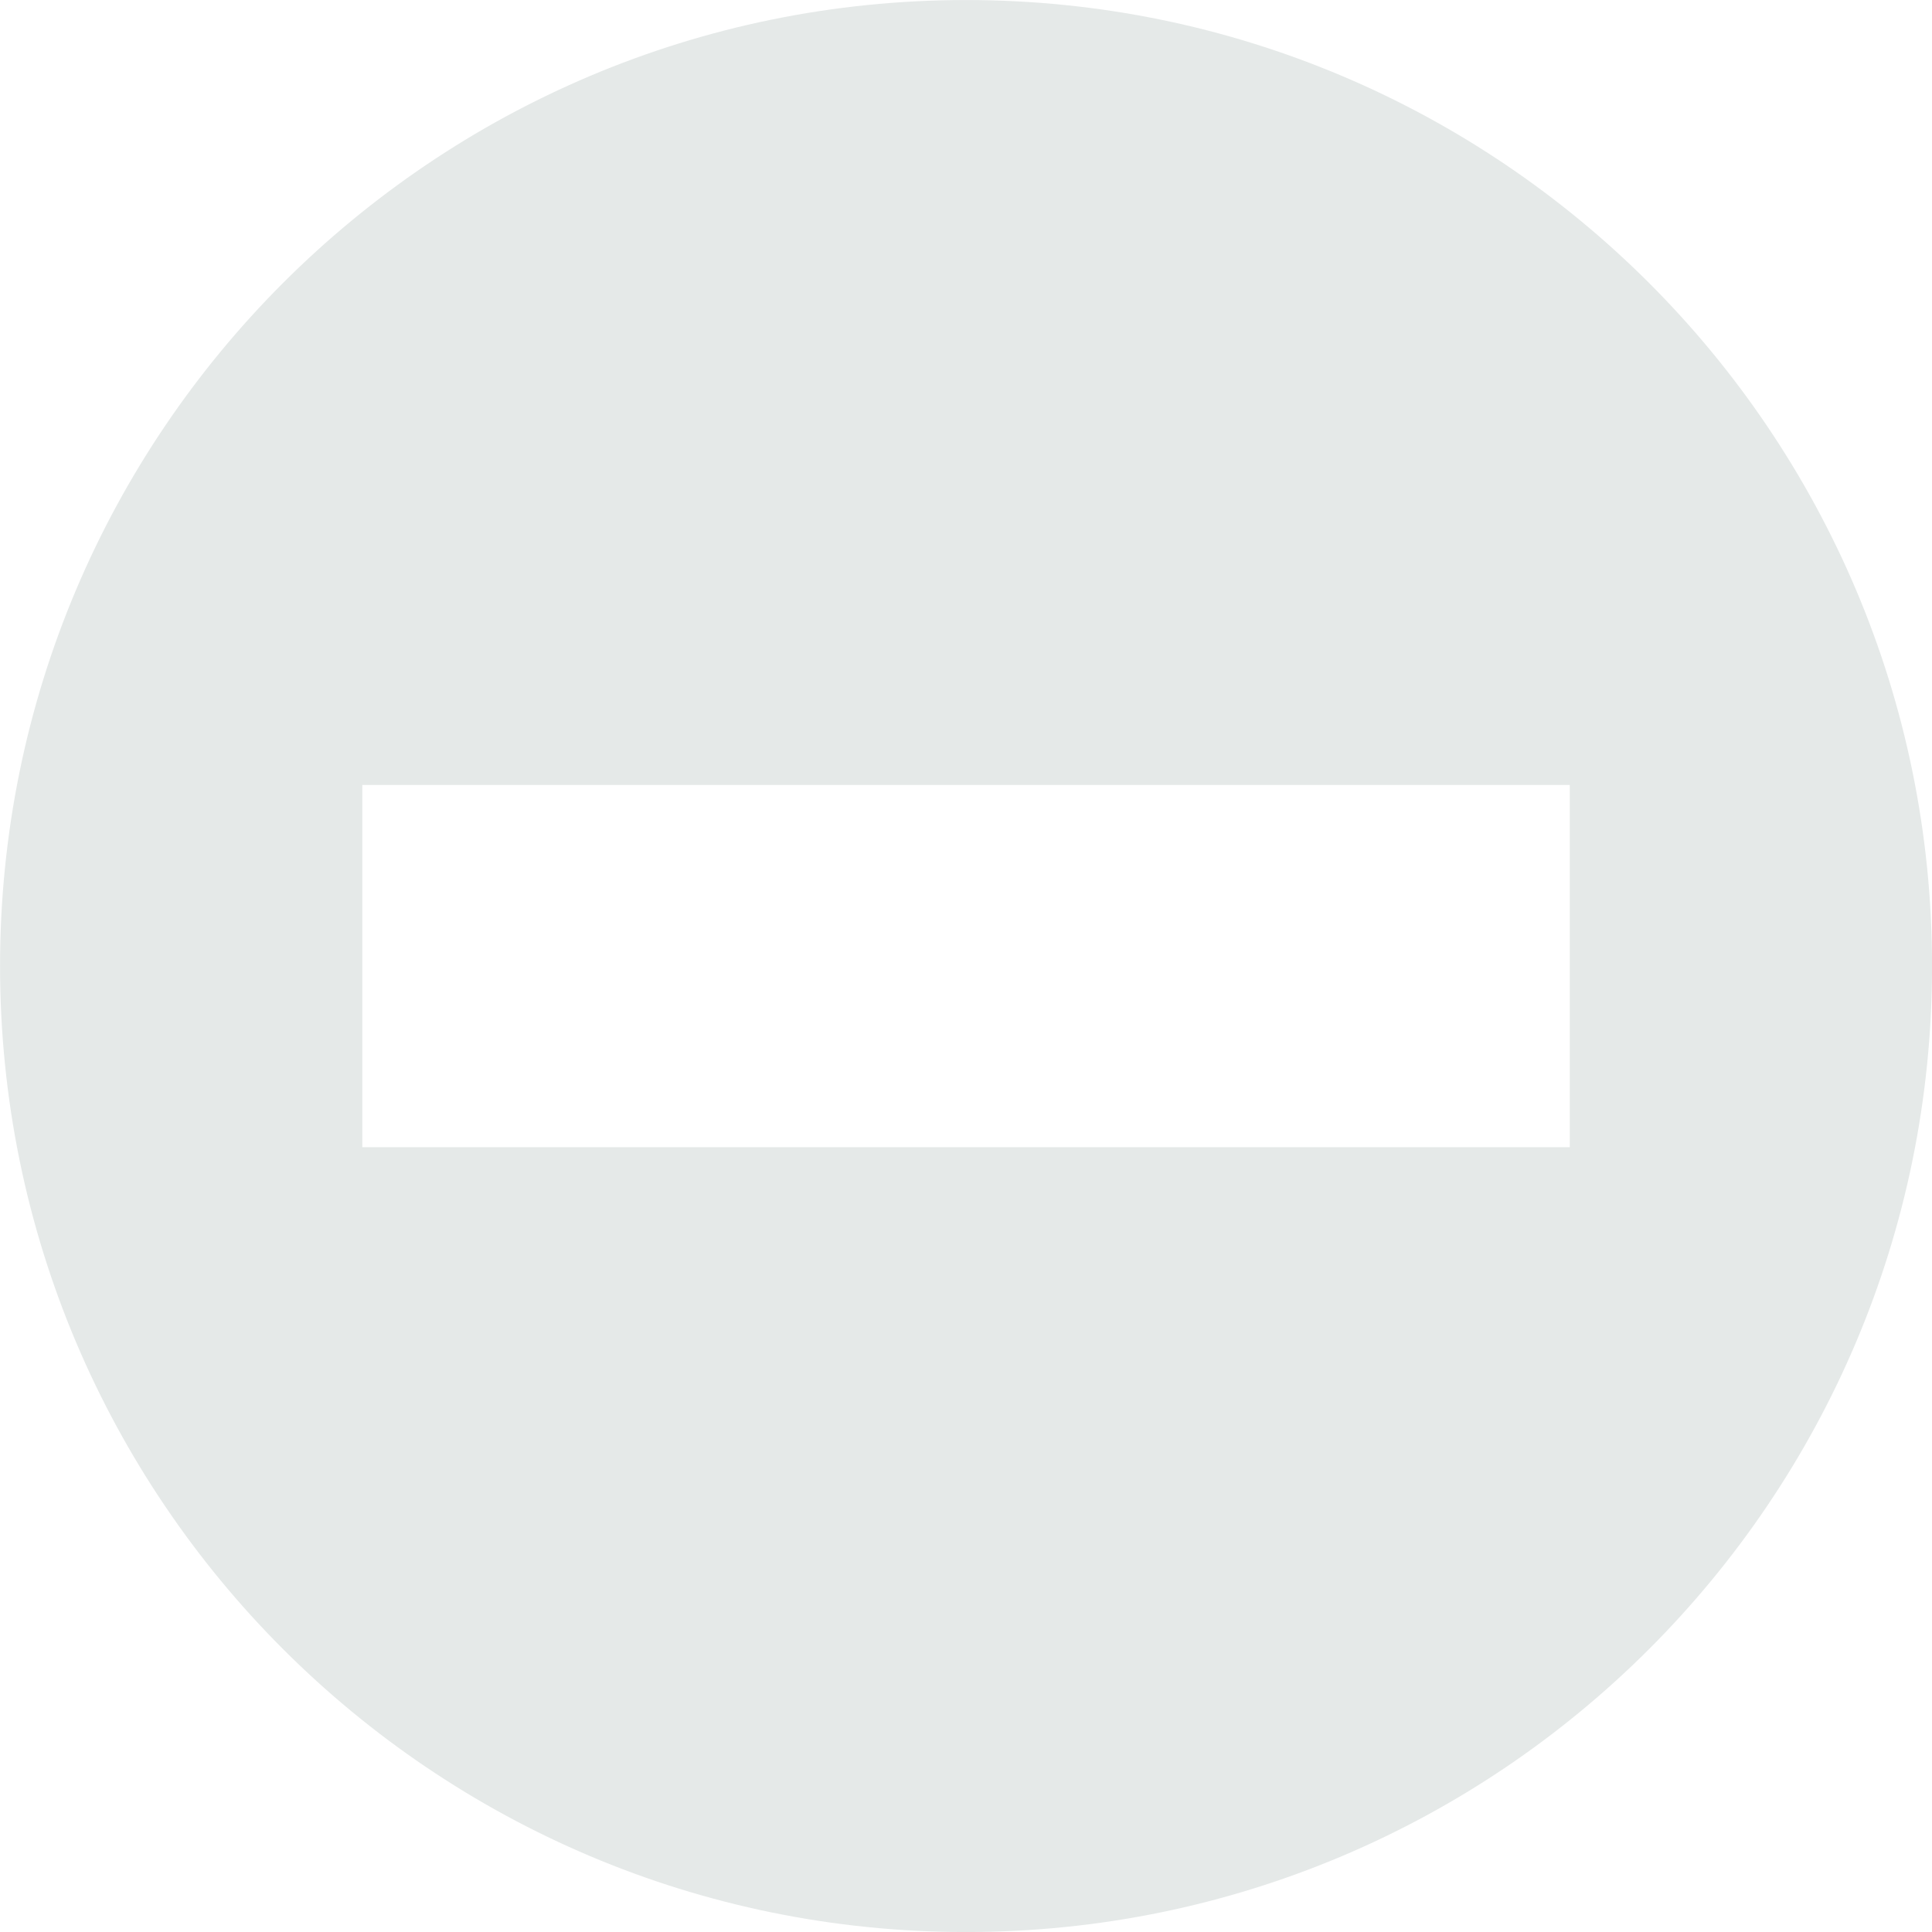
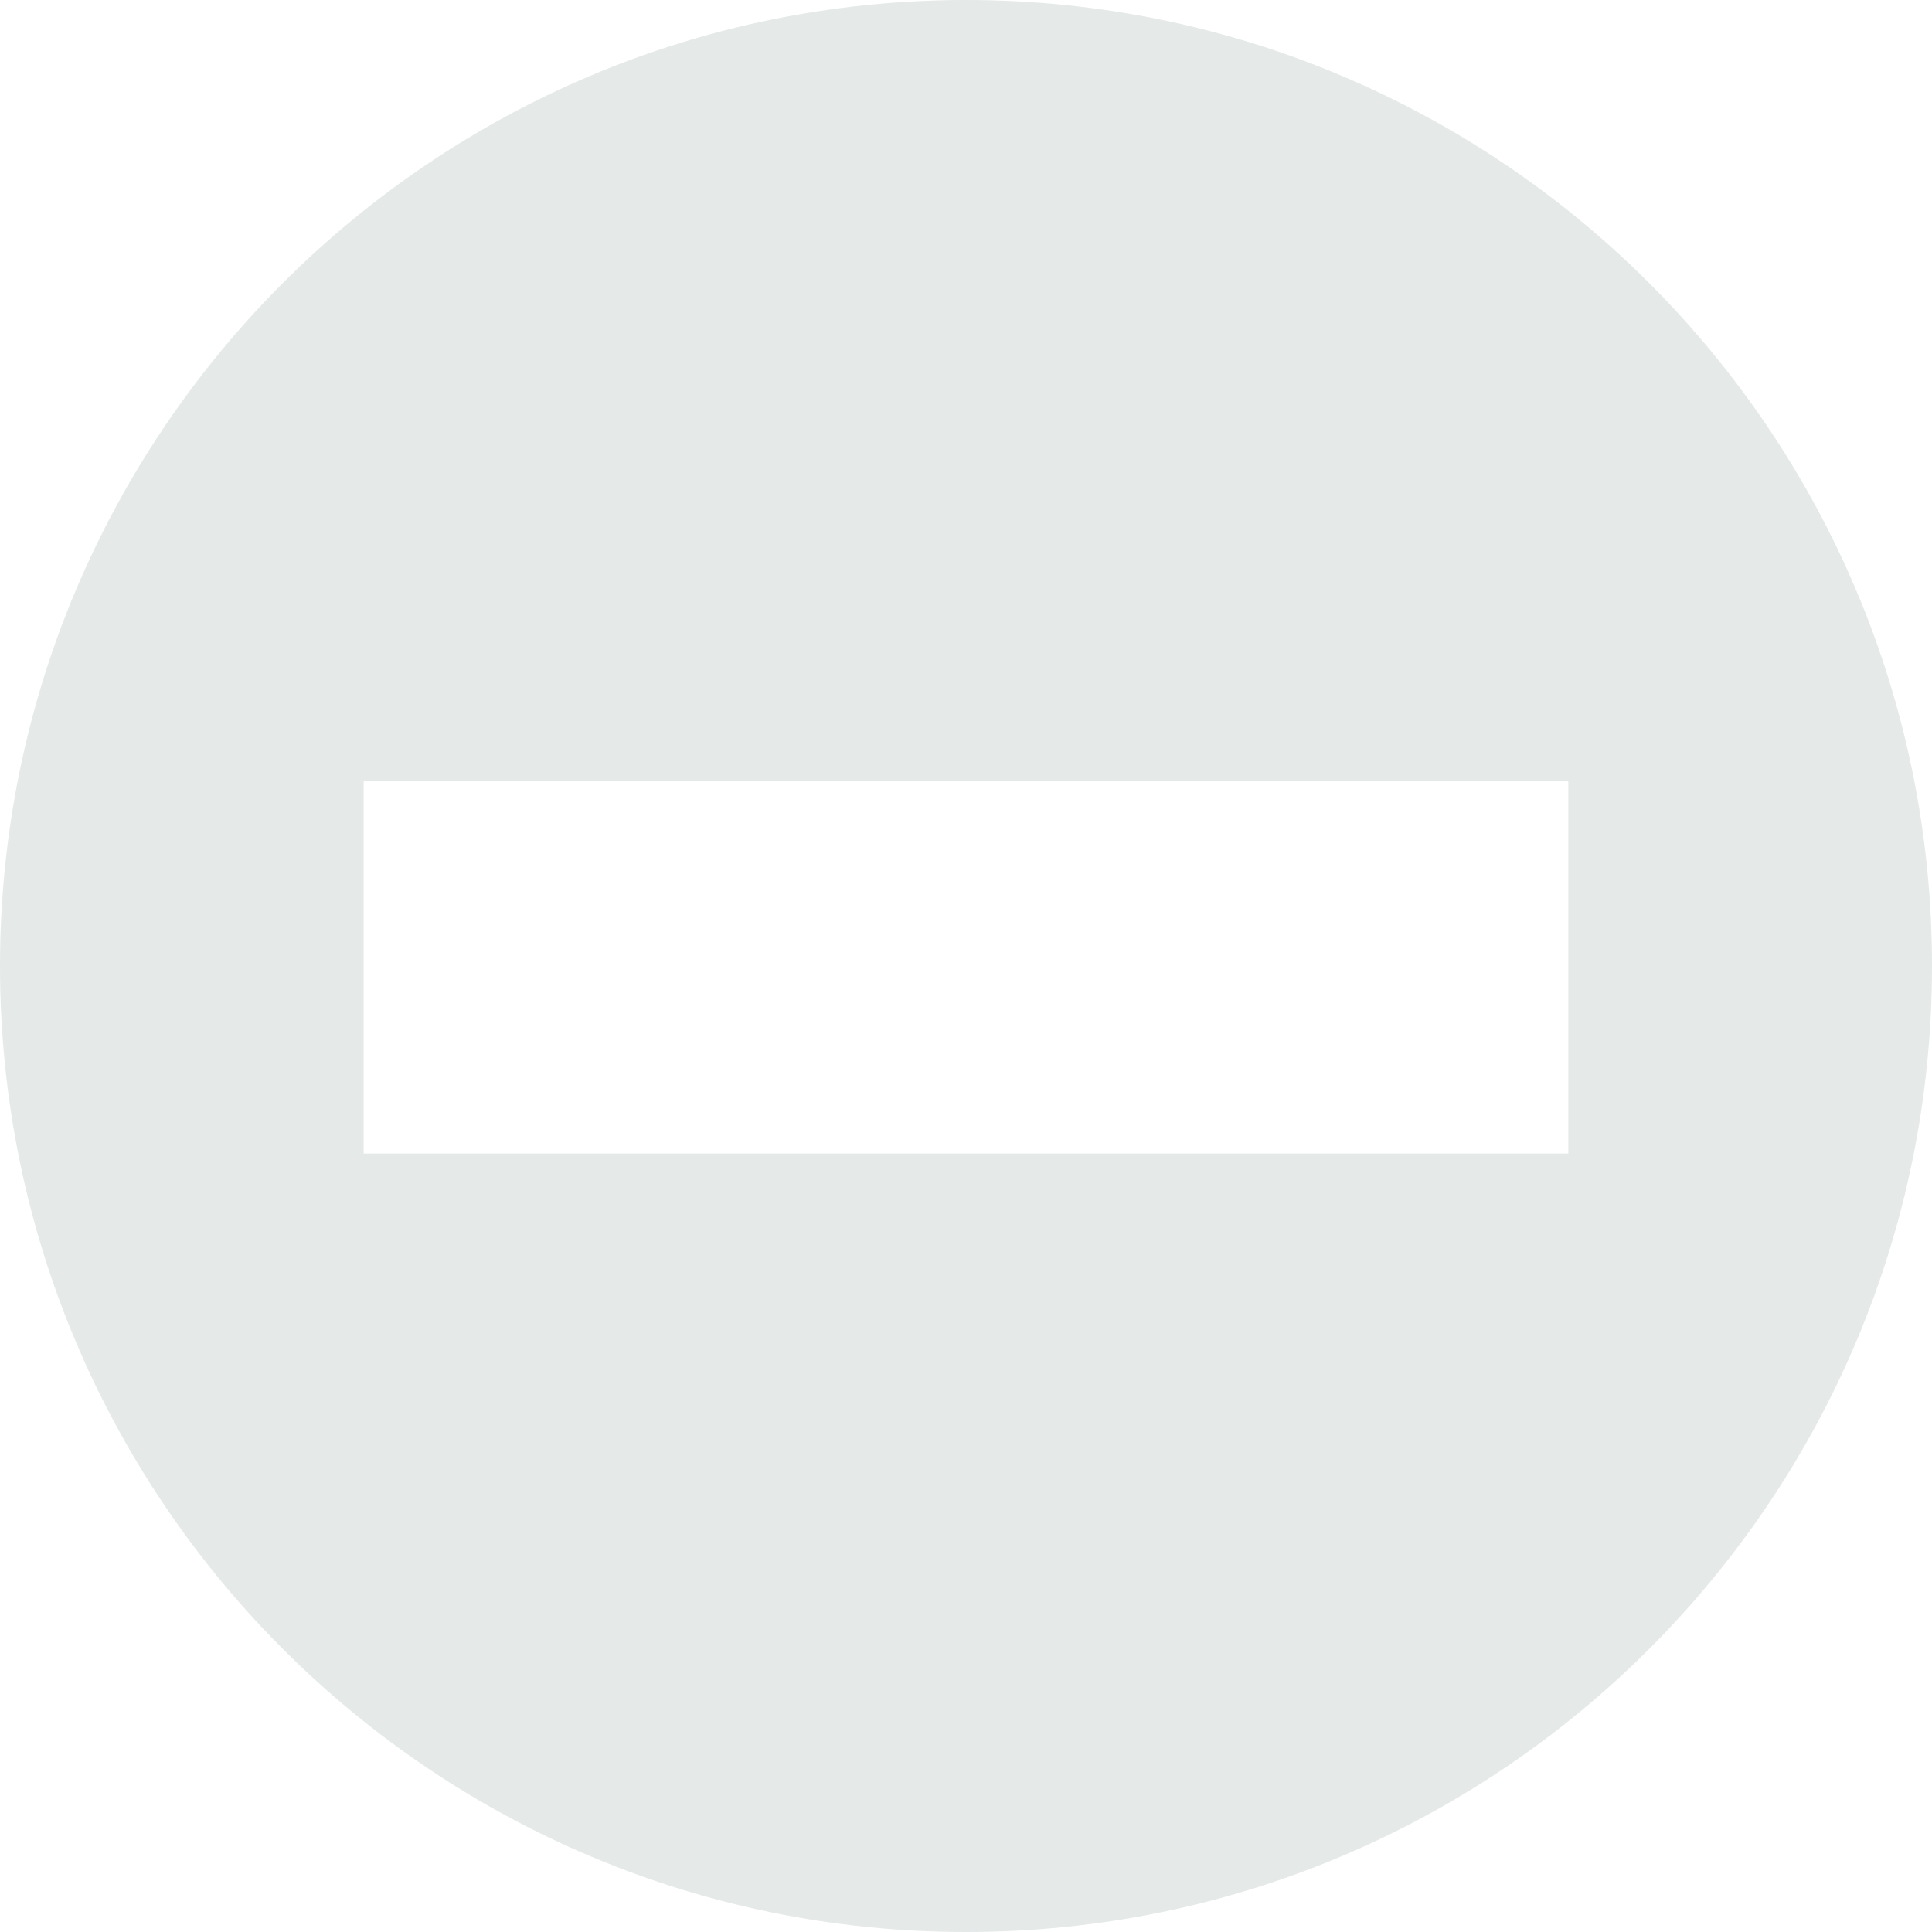
<svg xmlns="http://www.w3.org/2000/svg" version="1.1" width="17" height="17">
-   <g transform="matrix(0.9444444,0,0,0.9444444,-321.7954,-535.8529)">
-     <path d="m 349.725,567.374 c -4.97,0 -9,4.03 -9,9 0,4.97 4.03,9 9,9 4.97,0 9,-4.03 9,-9 0,-4.97 -4.03,-9 -9,-9 m 5.625,10.688 -11.25,0 0,-3.375 11.25,0 0,3.375 z" style="fill:#e5e9e8;fill-opacity:1;fill-rule:nonzero;stroke:none" />
-   </g>
+   <path d="m 13.8,10.15 -10.6,0 0,-3.275 10.6,0 z M 0,8.5 a 8.5,8.5 0 0 0 17,0 8.5,8.5 0 1 0 -17,0" style="fill:#e5e9e8;fill-opacity:1;fill-rule:nonzero;stroke:none" />
</svg>
